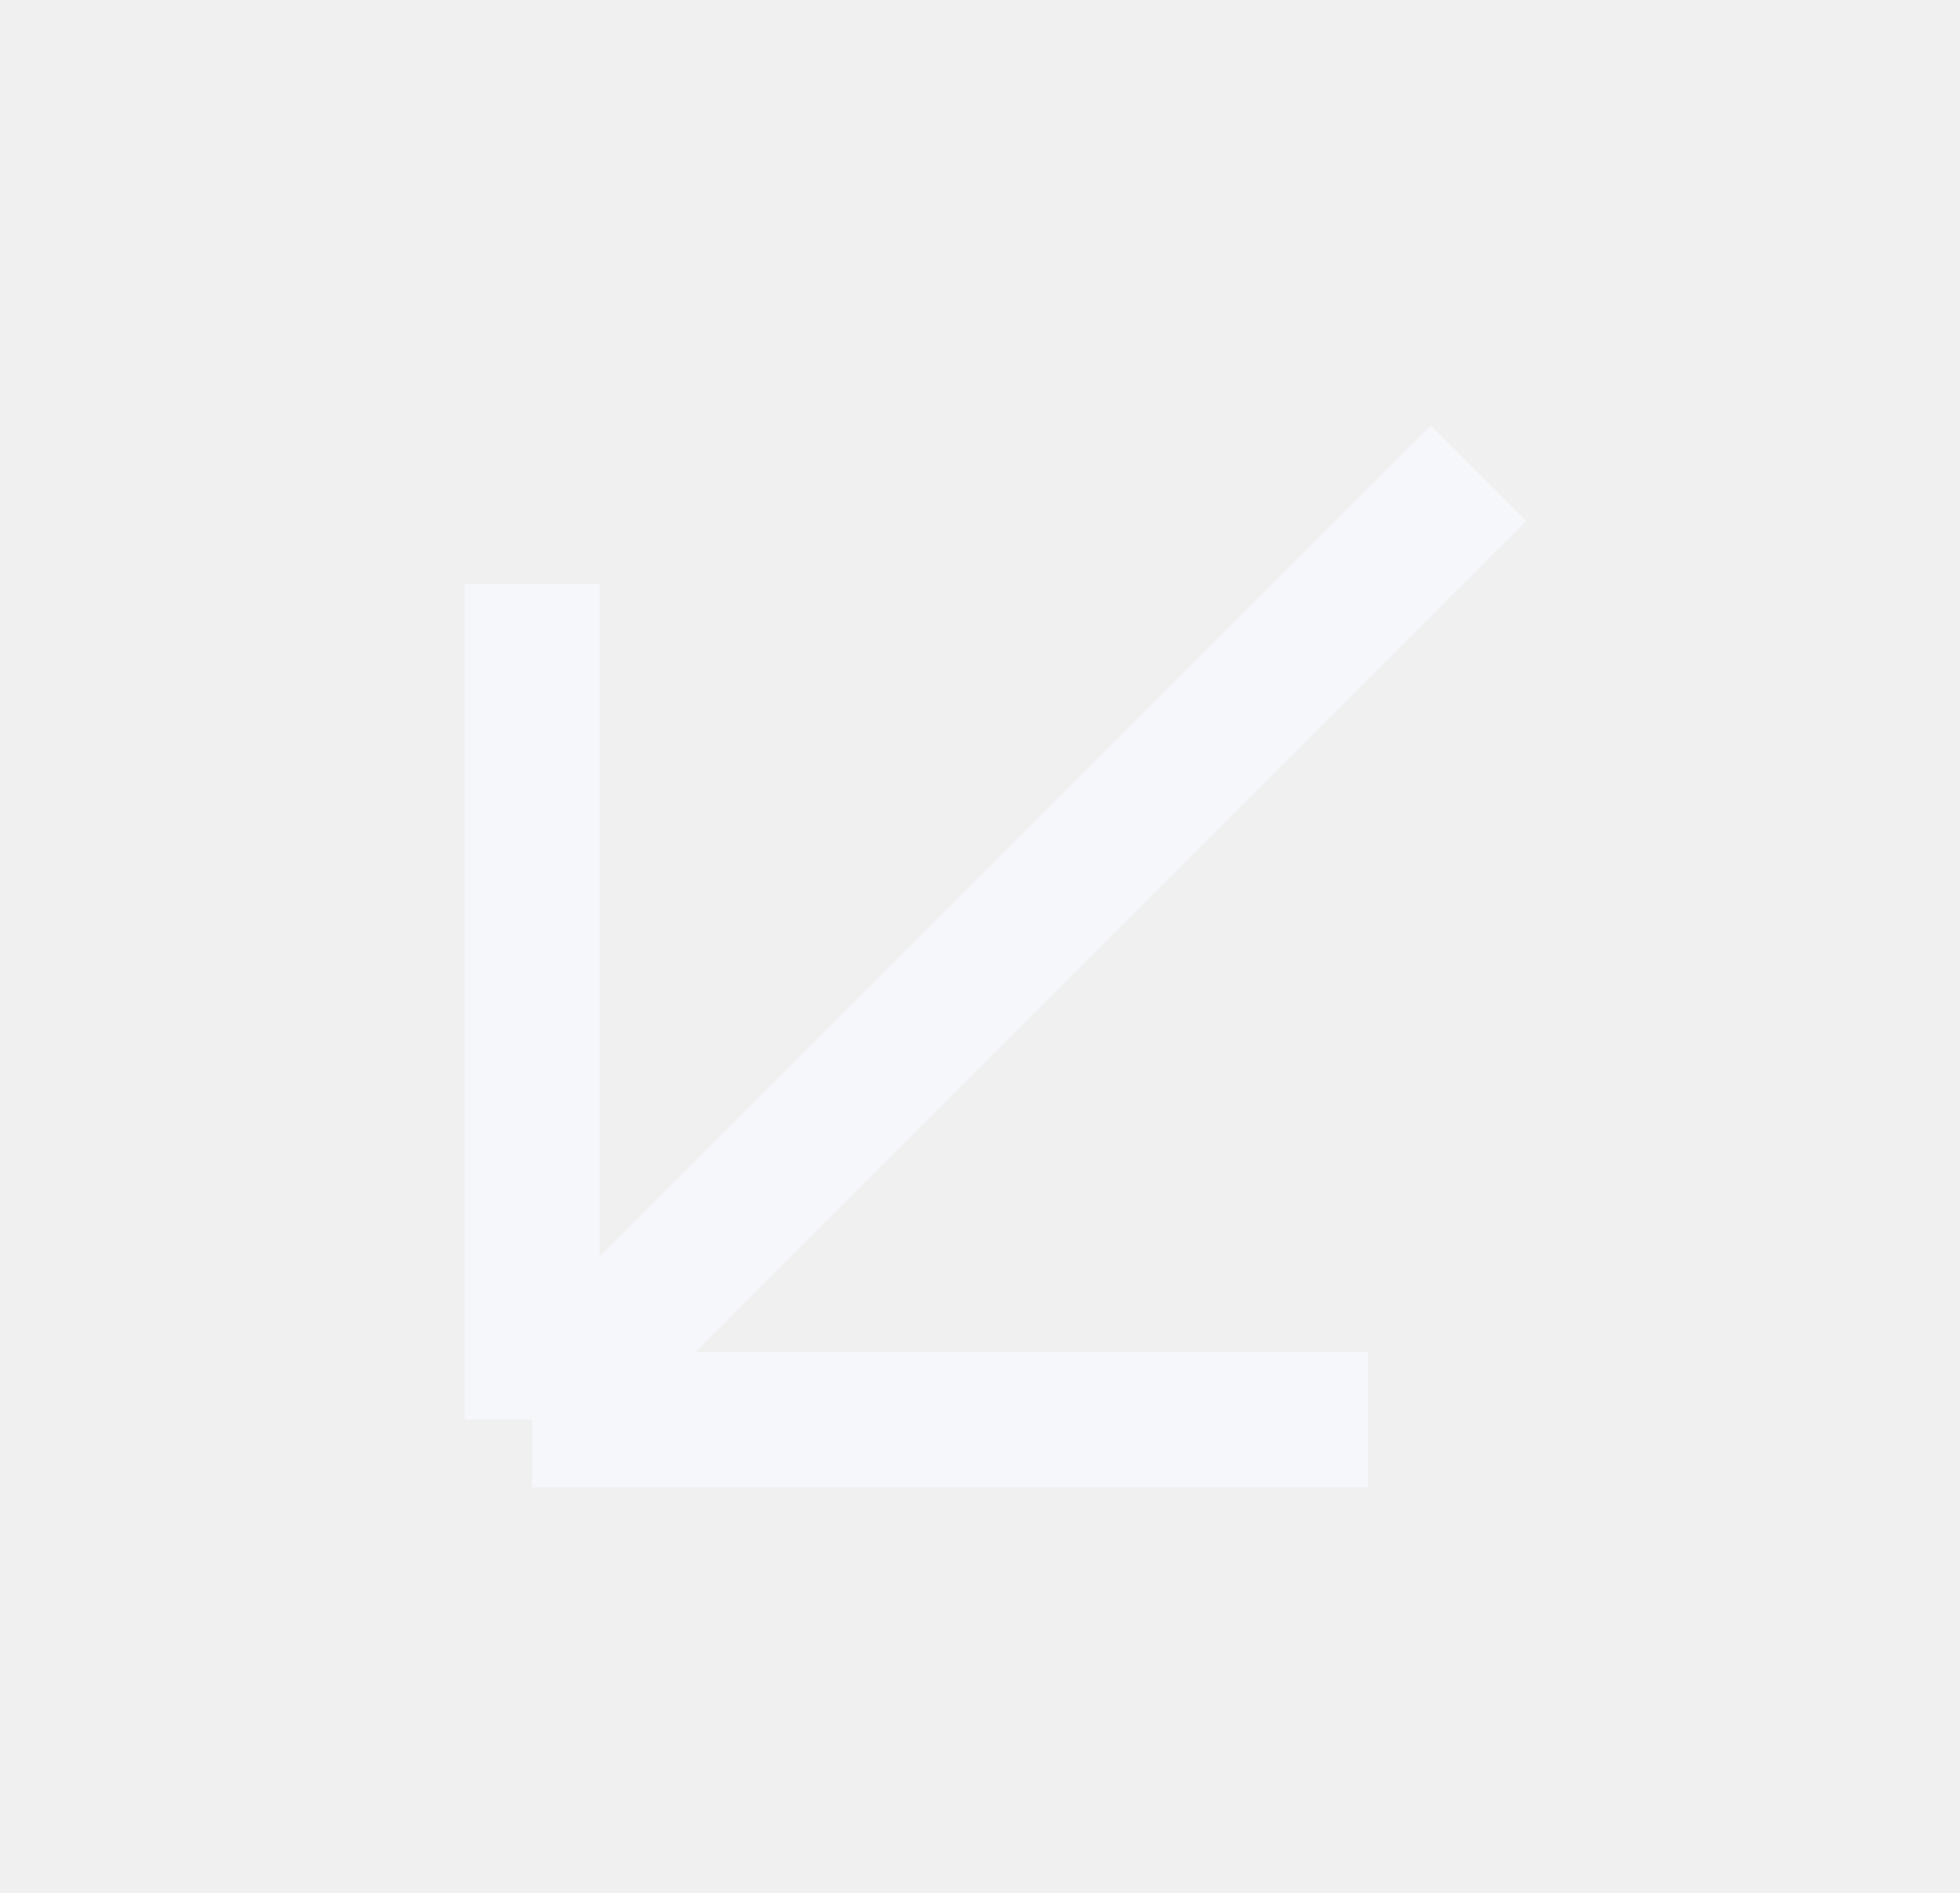
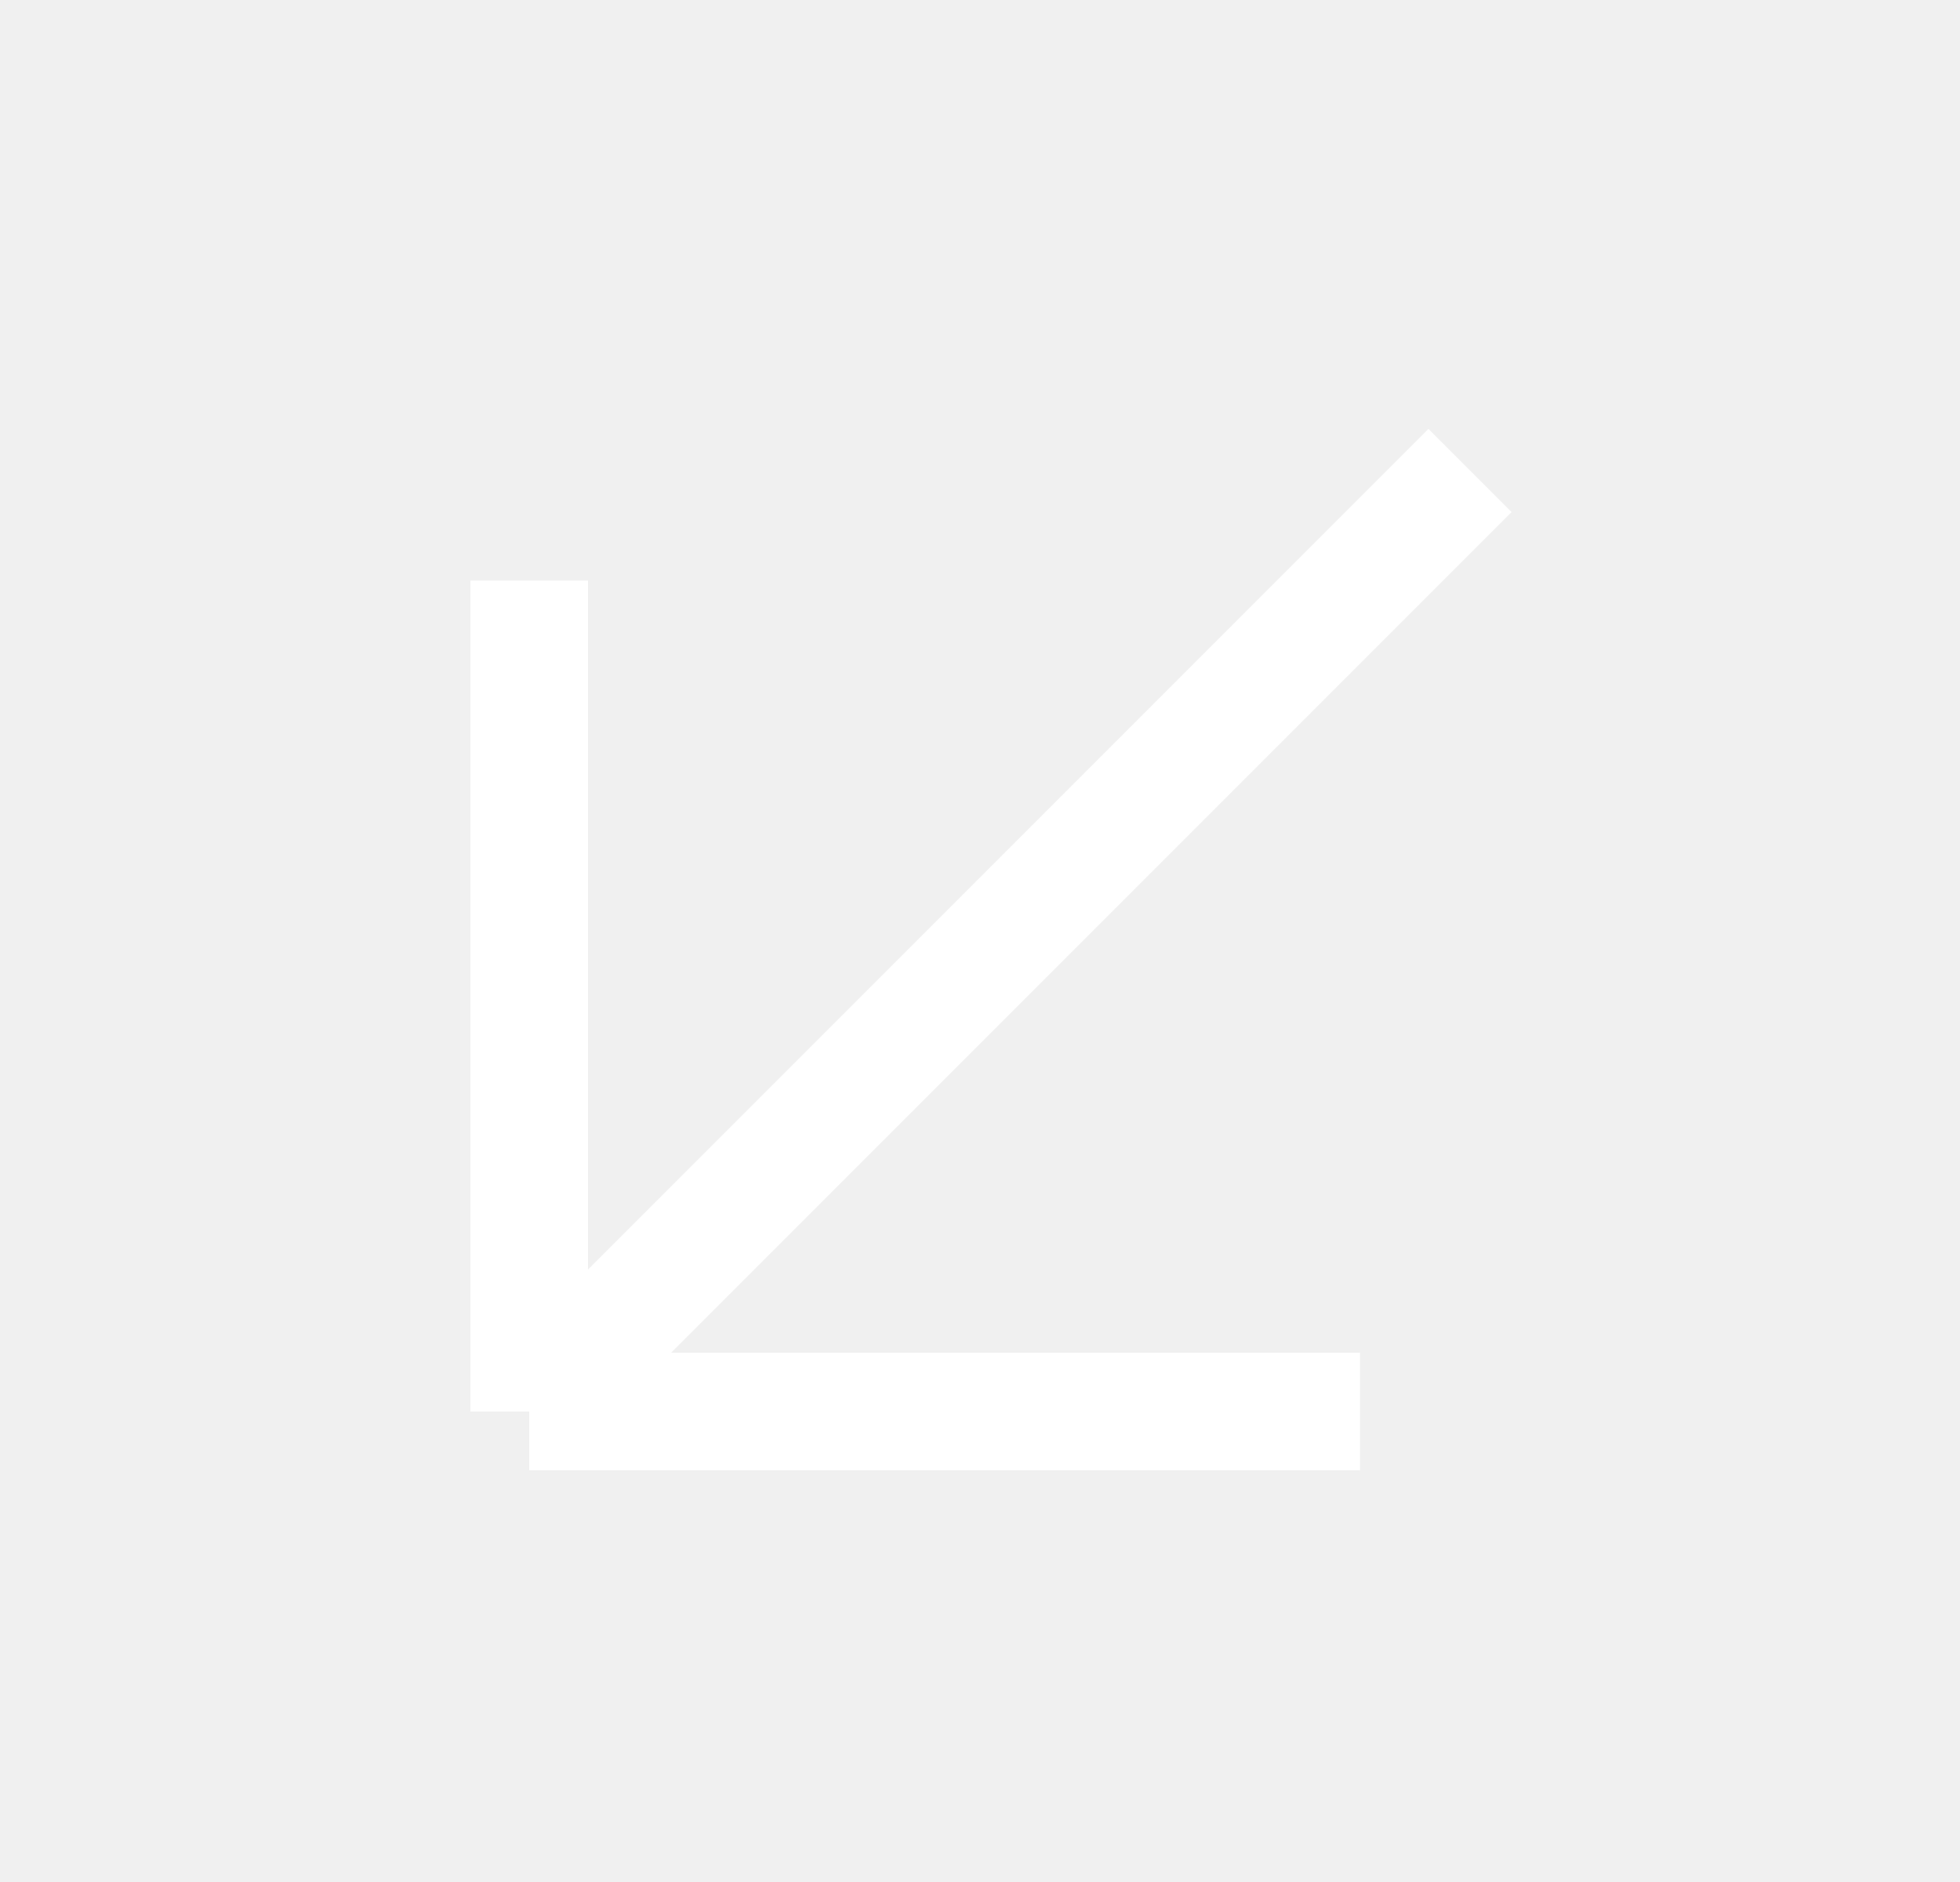
- <svg xmlns="http://www.w3.org/2000/svg" width="29" height="28" viewBox="0 0 29 28" fill="none">
-   <path d="M20.239 21H7.875M7.875 21V8.636M7.875 21L21.875 7" stroke="#F5F7FB" stroke-width="2" stroke-linejoin="round" />
+ <svg xmlns="http://www.w3.org/2000/svg" width="25" height="24" viewBox="0 0 25 24" fill="none">
+   <path d="M17.347 18H6.75M6.75 18V7.403M6.75 18L18.75 6" stroke="white" stroke-width="1.5" stroke-linejoin="round" />
</svg>
